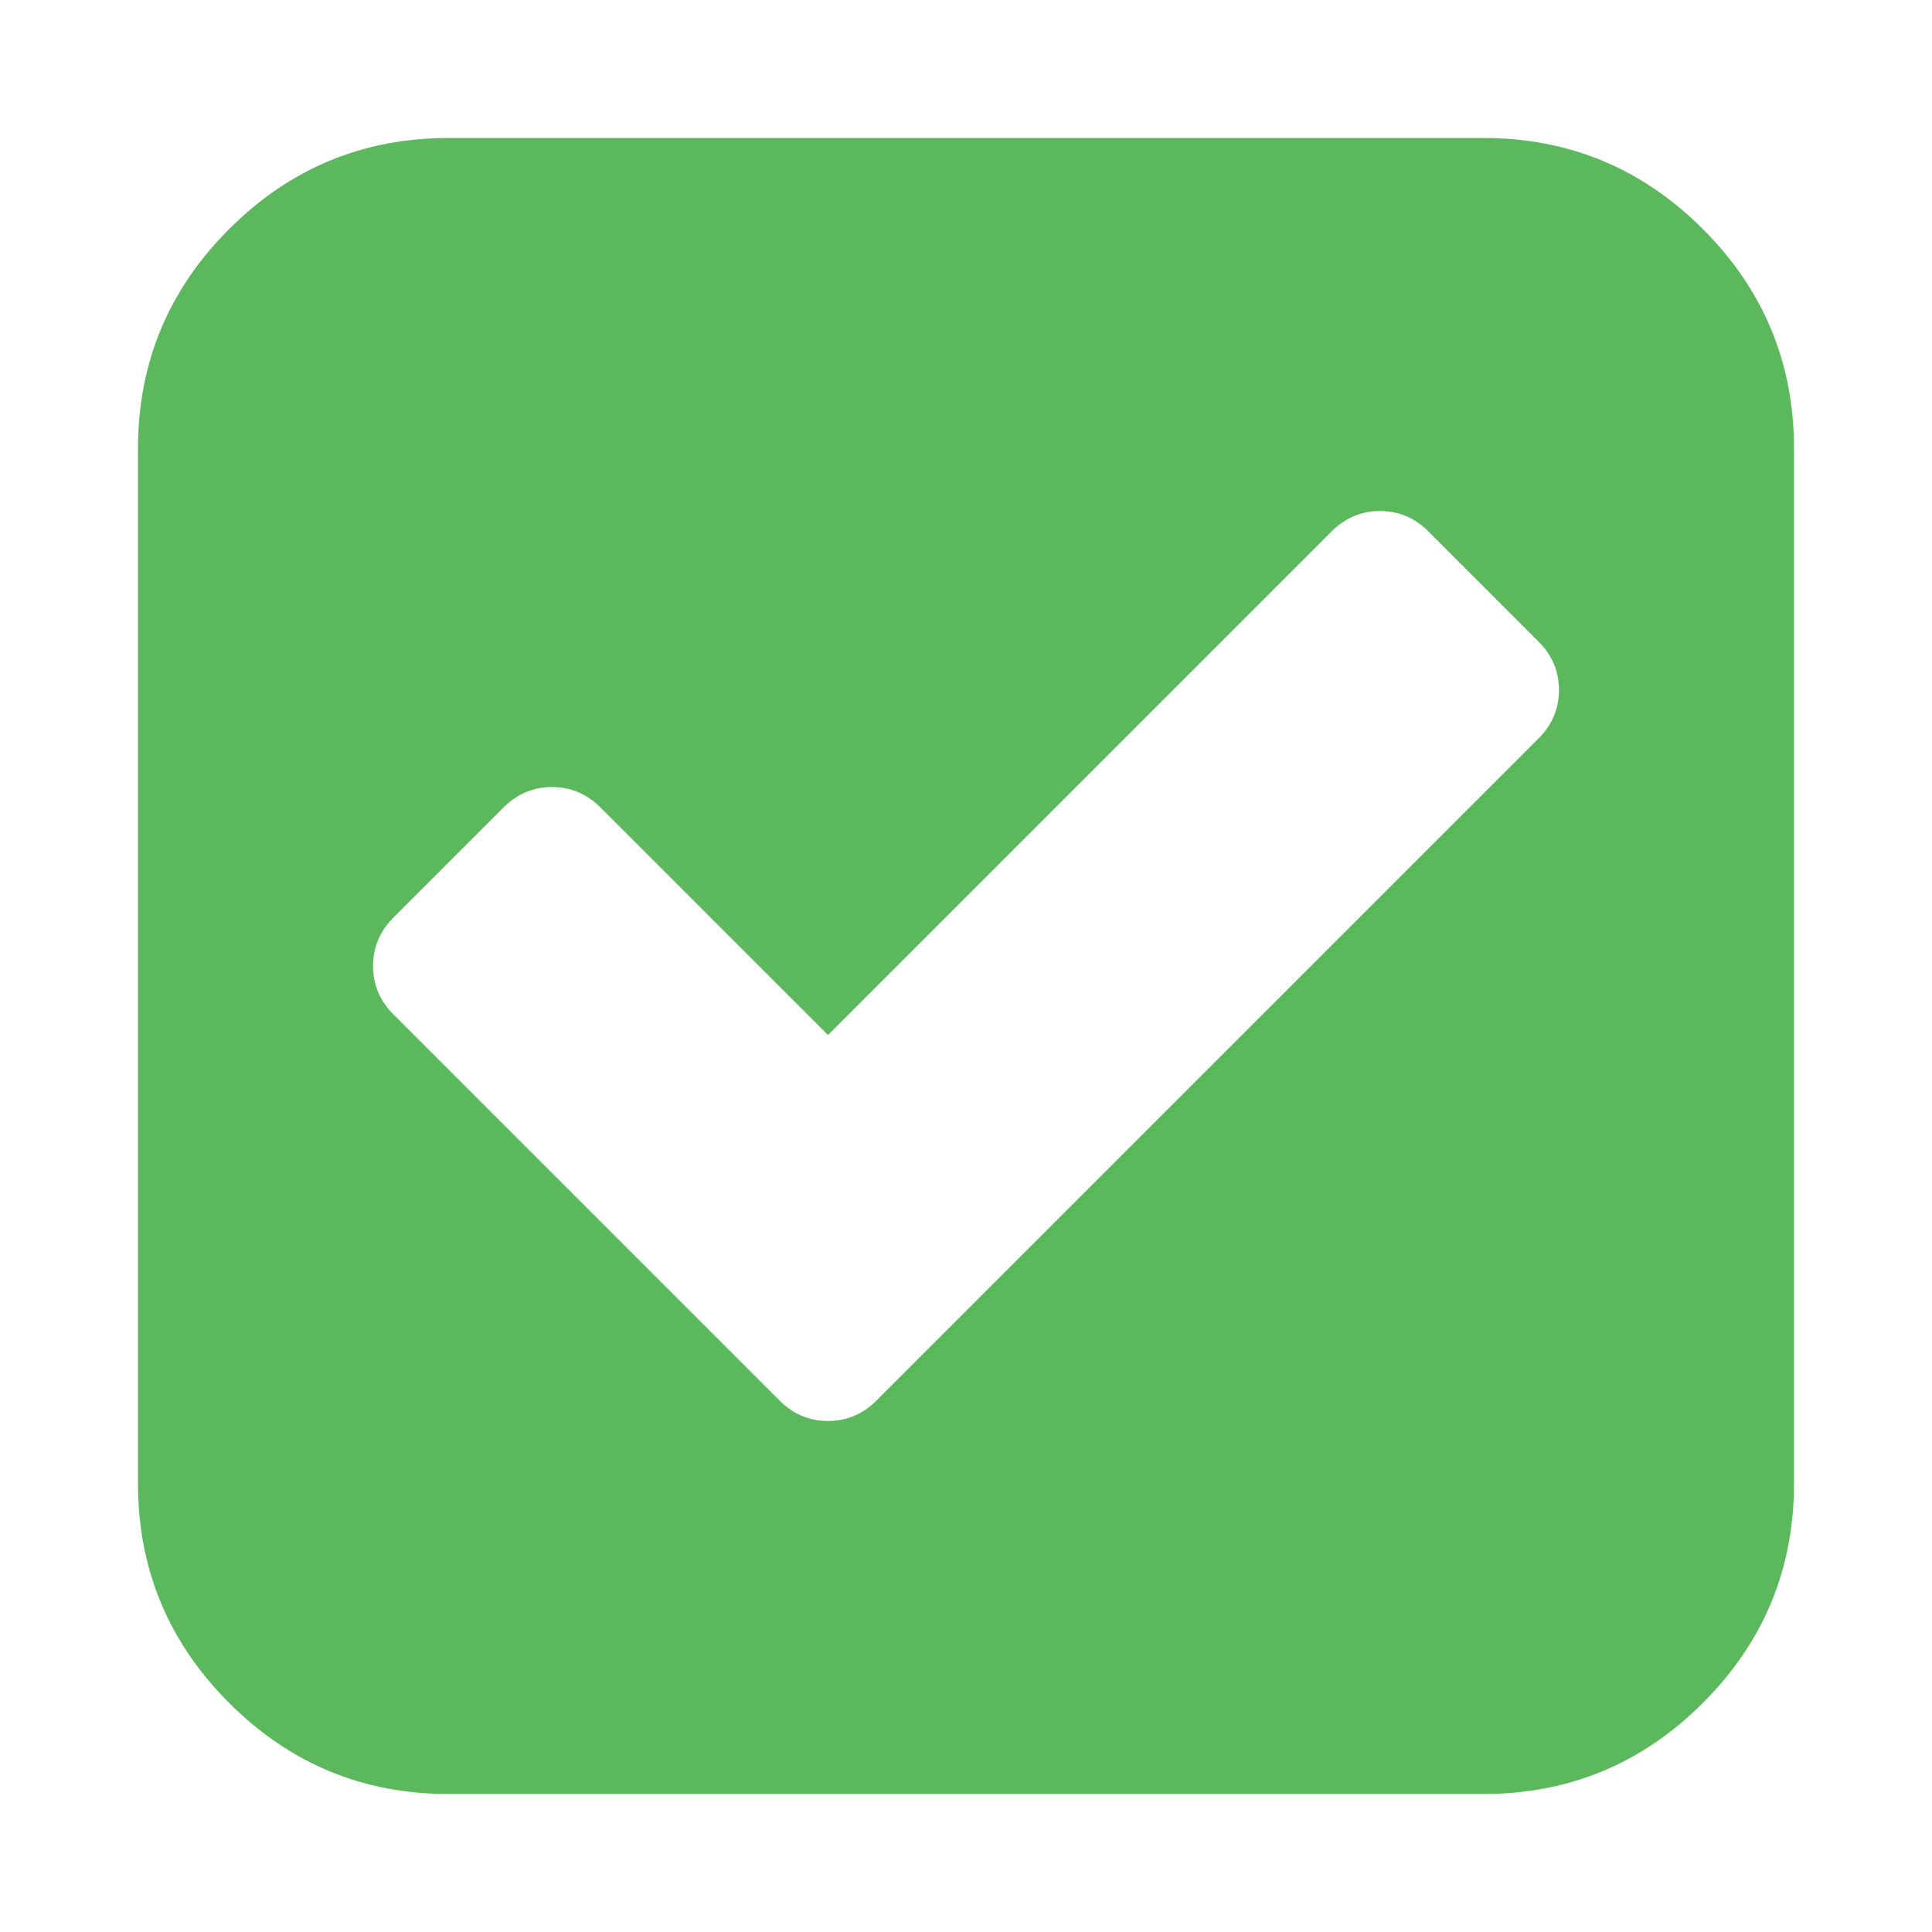
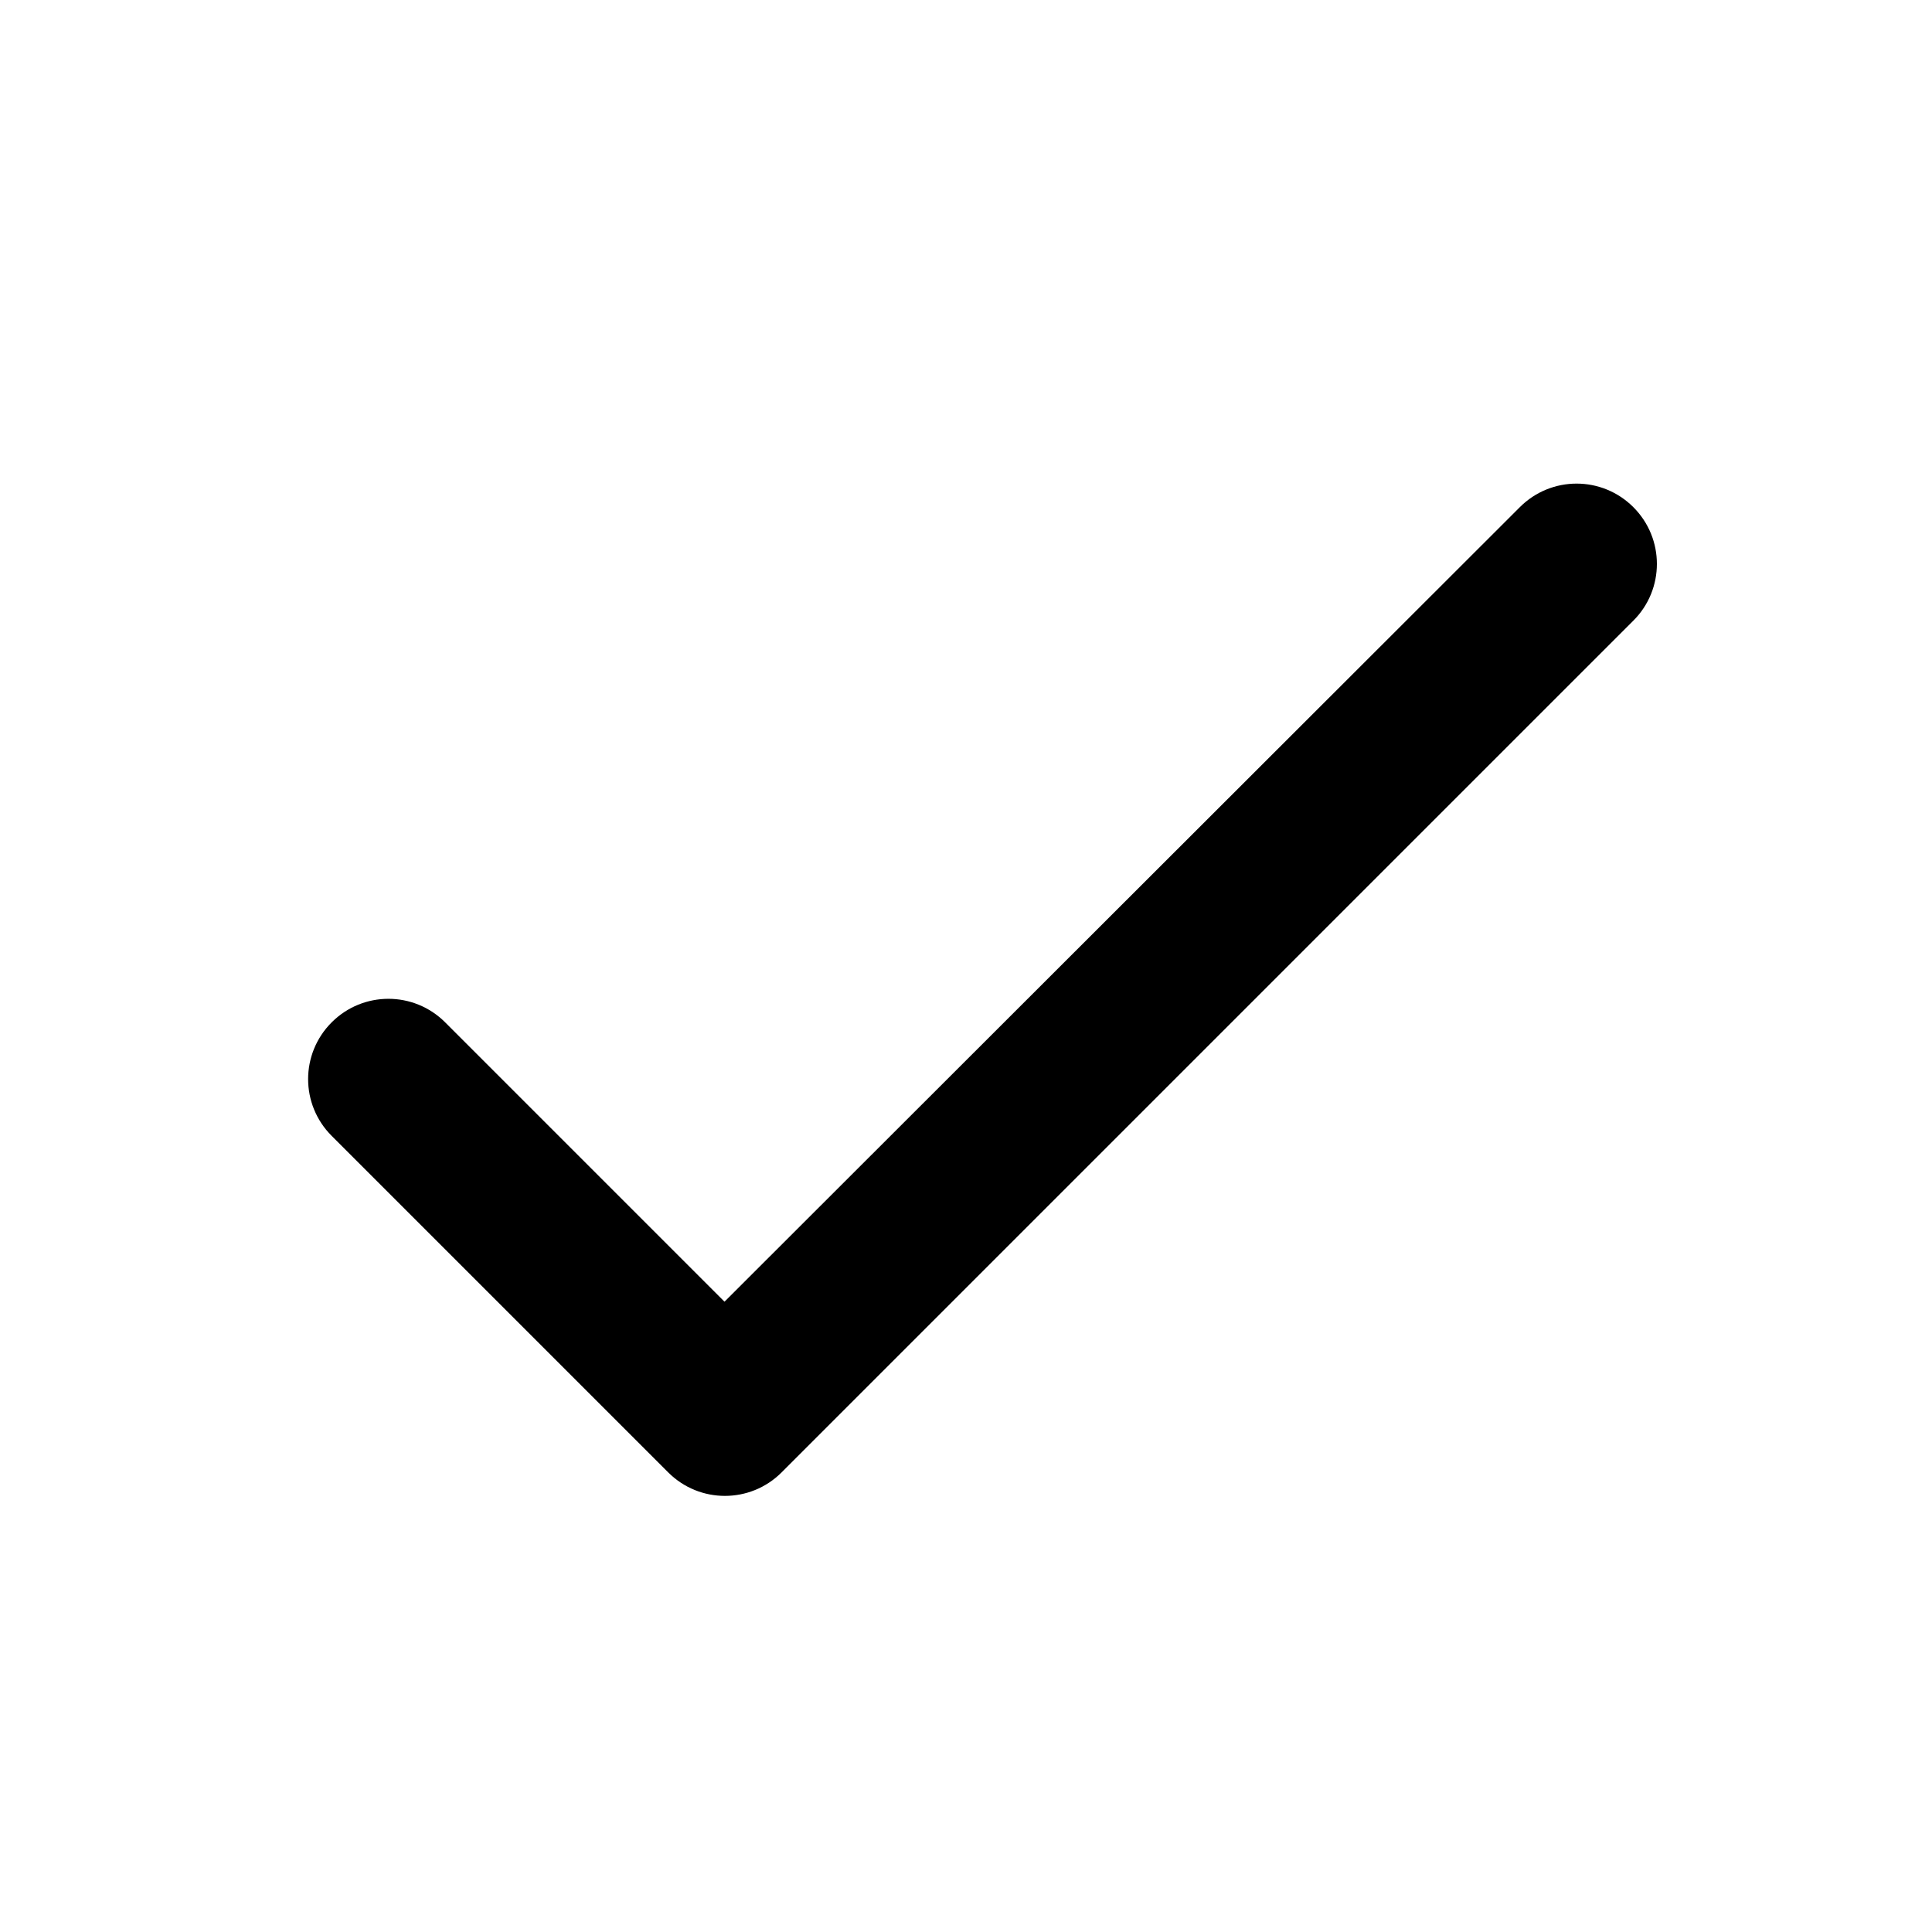
- <svg xmlns="http://www.w3.org/2000/svg" viewBox="0 0 1792 1792" id="Check">
-   <path d="m813 1299 614-614q19-19 19-45t-19-45l-102-102q-19-19-45-19t-45 19L768 960 557 749q-19-19-45-19t-45 19L365 851q-19 19-19 45t19 45l358 358q19 19 45 19t45-19zm851-883v960q0 119-84.5 203.5T1376 1664H416q-119 0-203.5-84.5T128 1376V416q0-119 84.5-203.5T416 128h960q119 0 203.5 84.5T1664 416z" fill="#5cb85c" class="color000000 svgShape" />
+ <svg xmlns="http://www.w3.org/2000/svg" width="24" height="24" viewBox="0 0 24 24" id="check">
+   <path fill="none" d="M0 0h24v24H0V0z" />
+   <path d="M9 16.17L5.53 12.7c-.39-.39-1.02-.39-1.41 0-.39.39-.39 1.02 0 1.41l4.18 4.18c.39.39 1.02.39 1.41 0L20.29 7.71c.39-.39.39-1.02 0-1.41-.39-.39-1.02-.39-1.41 0L9 16.17z" />
</svg>
